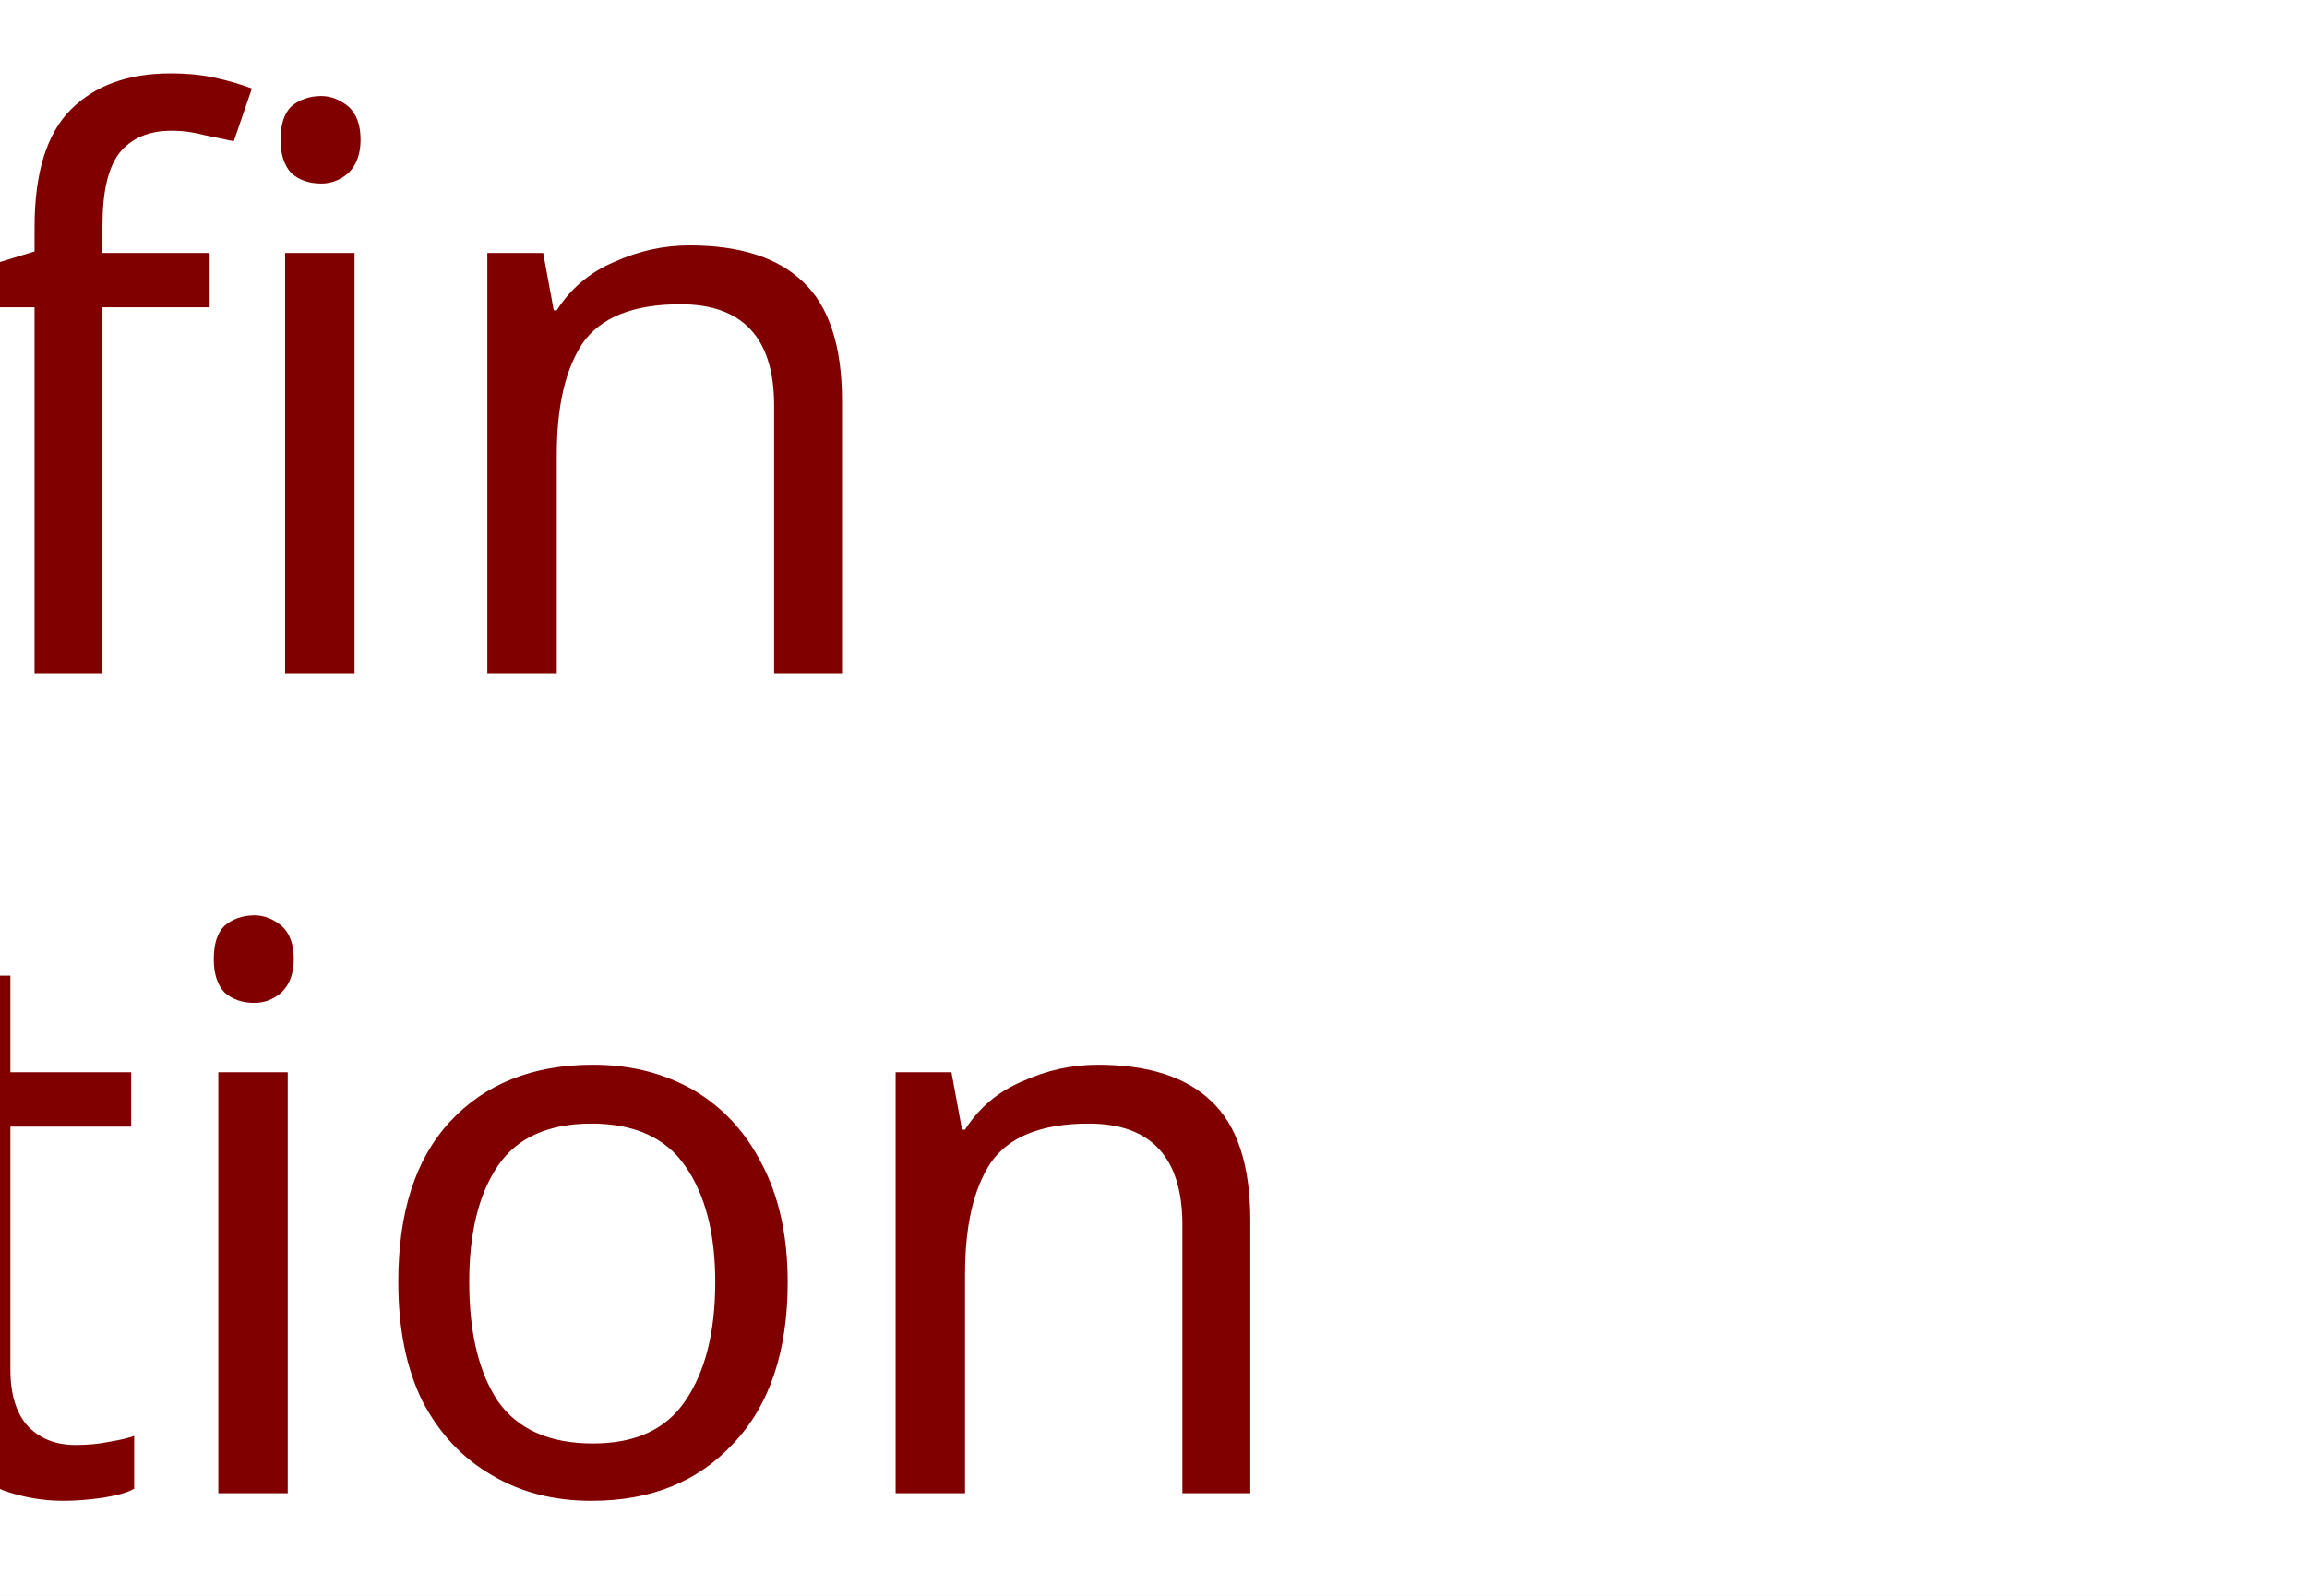
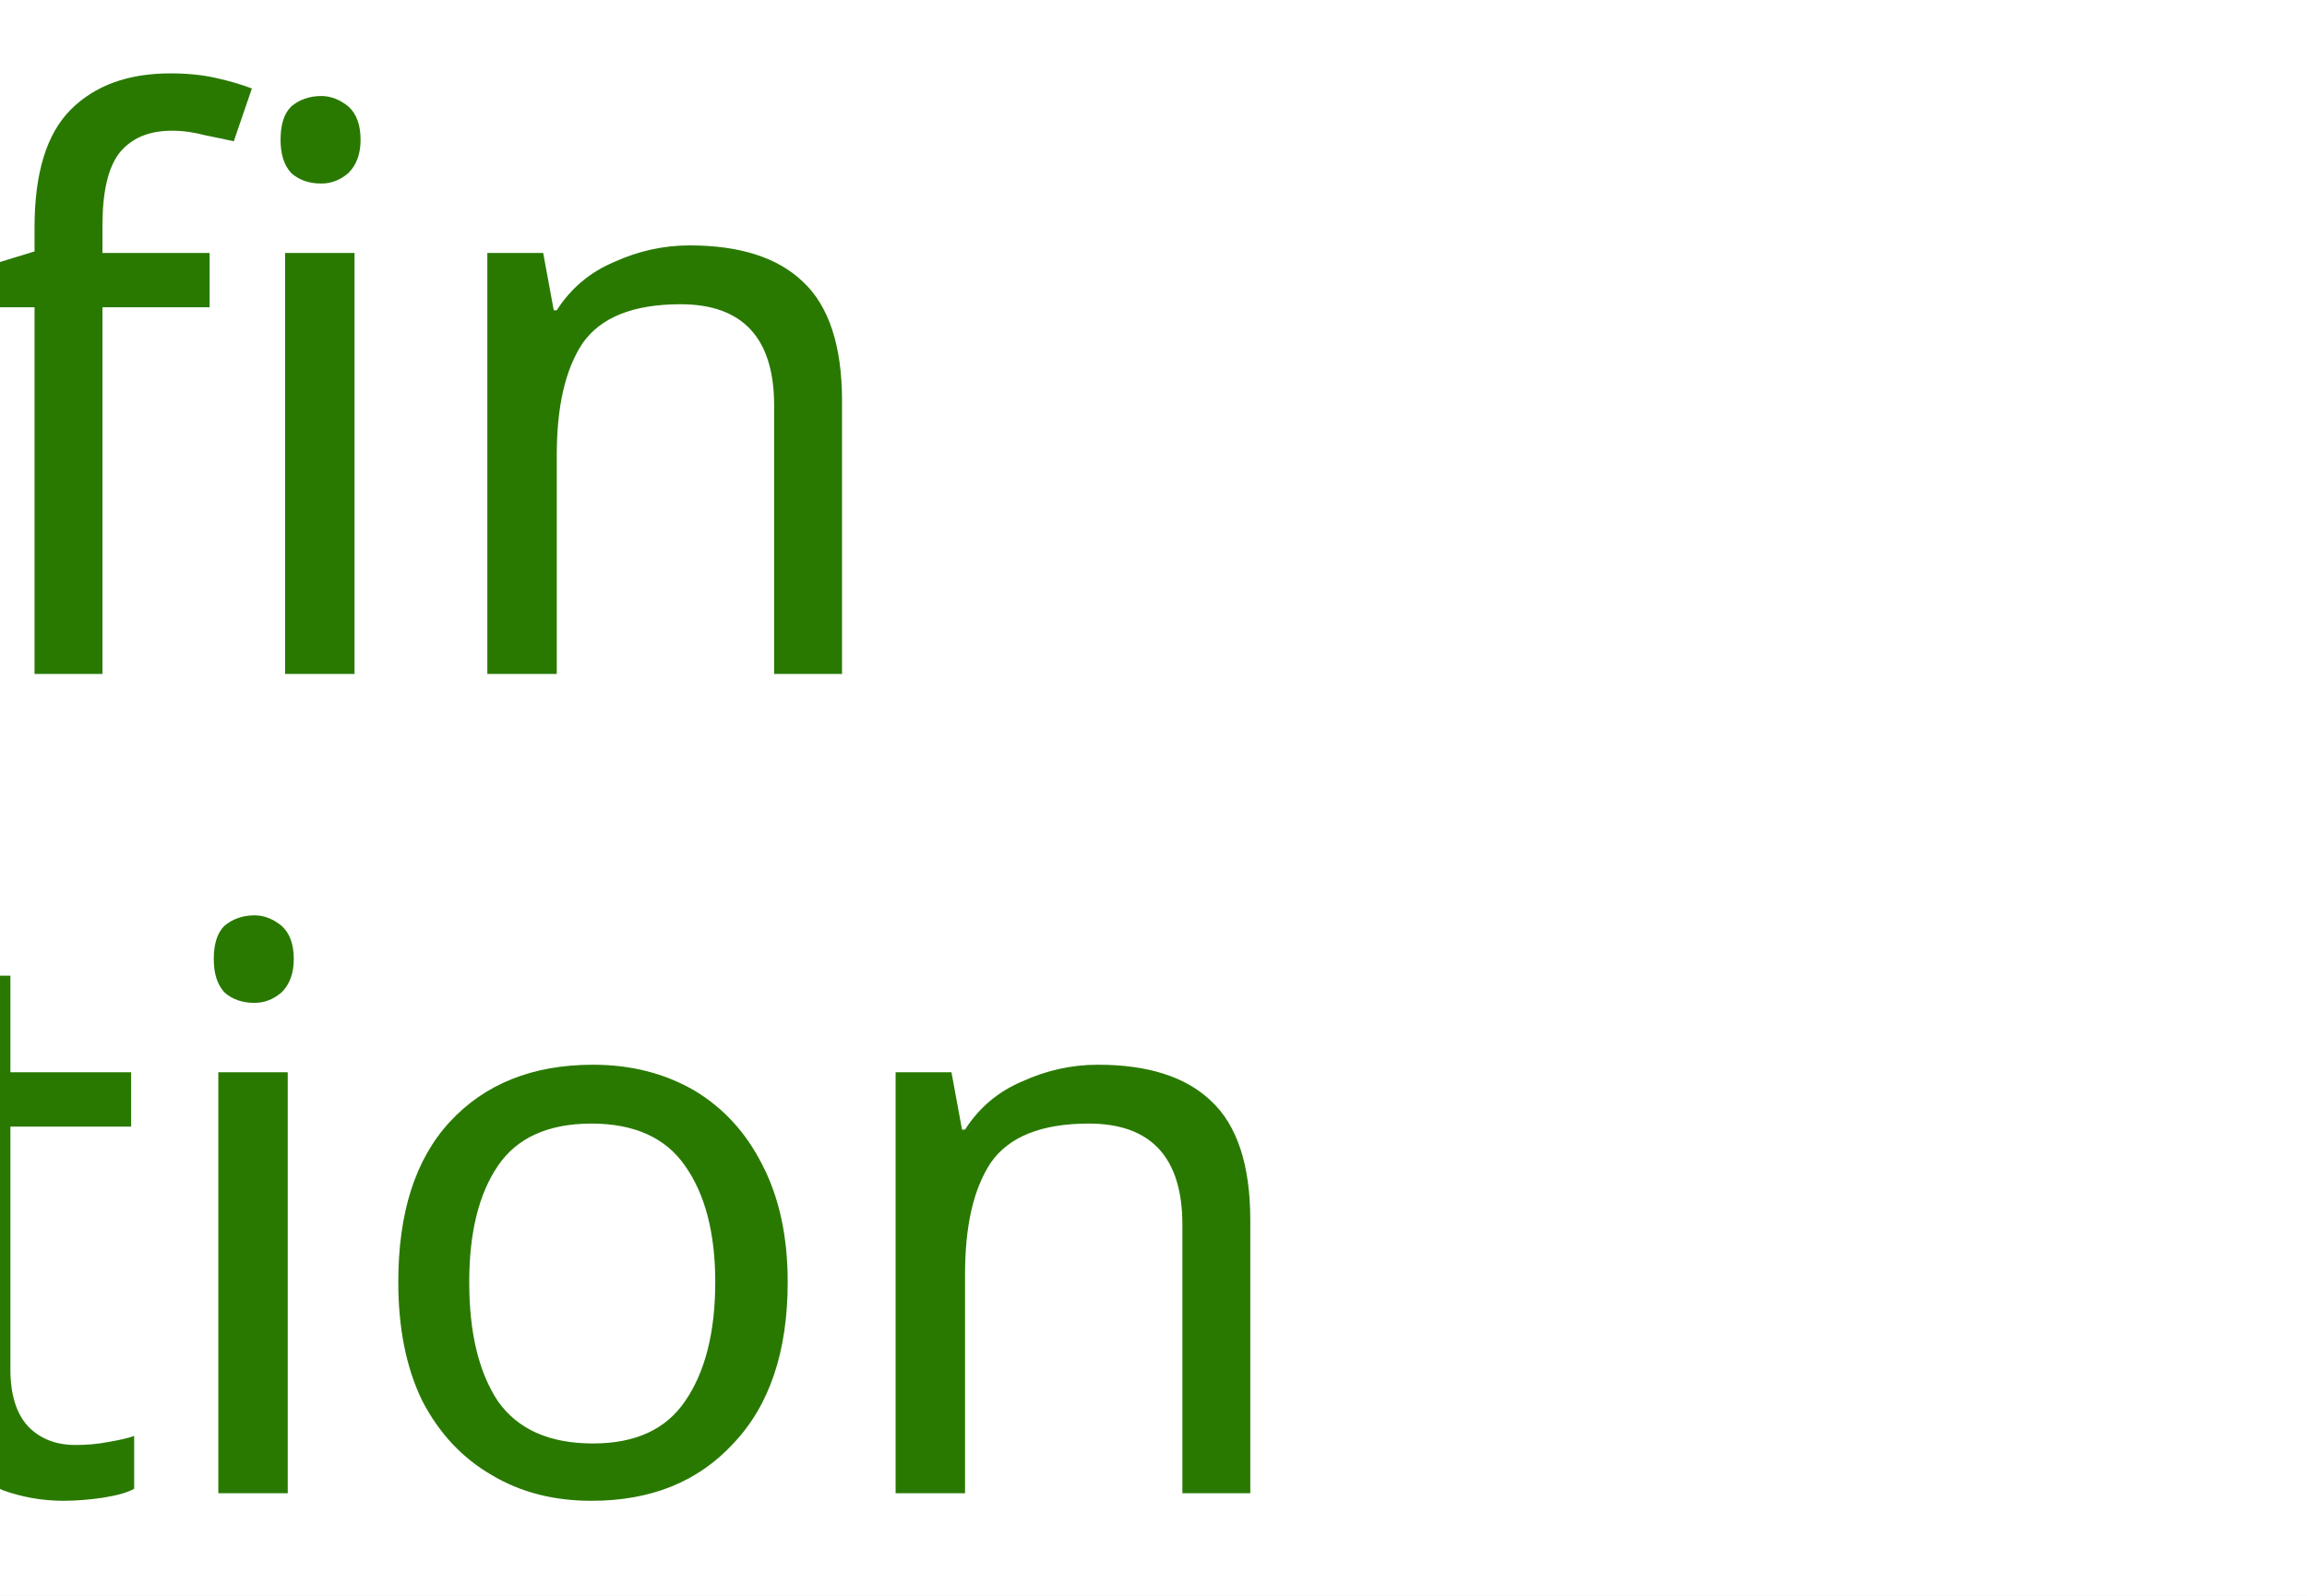
<svg xmlns="http://www.w3.org/2000/svg" width="23.883mm" height="16.524mm" viewBox="0 0 23.883 16.524" version="1.1" id="svg1">
  <defs id="defs1" />
  <g id="layer1" transform="translate(-56.24388,-83.38854)">
    <rect style="fill:#ffffff;fill-opacity:1;stroke-width:0.8;stroke-linecap:round" id="rect1" width="23.883" height="16.524" x="-80.127" y="83.389" transform="scale(-1,1)" />
    <text xml:space="preserve" style="font-size:8.124px;line-height:100%;font-family:Calibri;-inkscape-font-specification:'Calibri, Normal';text-align:end;text-anchor:end;fill:#000080;fill-opacity:1;stroke-width:0.8;stroke-linecap:round" x="80.409" y="90.368" id="text2">
-       <tspan id="tspan2" style="font-style:normal;font-variant:normal;font-weight:normal;font-stretch:normal;font-family:'Roboto Mono';-inkscape-font-specification:'Roboto Mono';fill:#800000;fill-opacity:1;stroke-width:0.8" x="80.409" y="90.368">Defin</tspan>
-       <tspan style="font-style:normal;font-variant:normal;font-weight:normal;font-stretch:normal;font-family:'Roboto Mono';-inkscape-font-specification:'Roboto Mono';fill:#800000;fill-opacity:1;stroke-width:0.8" x="80.409" y="98.853" id="tspan3">ition</tspan>
+       <tspan id="tspan2" style="font-style:normal;font-variant:normal;font-weight:normal;font-stretch:normal;font-family:'Roboto Mono';-inkscape-font-specification:'Roboto Mono';fill:#297900;fill-opacity:1;stroke-width:0.8" x="80.409" y="90.368">Defin</tspan>
+       <tspan style="font-style:normal;font-variant:normal;font-weight:normal;font-stretch:normal;font-family:'Roboto Mono';-inkscape-font-specification:'Roboto Mono';fill:#297900;fill-opacity:1;stroke-width:0.8" x="80.409" y="98.853" id="tspan3">ition</tspan>
    </text>
  </g>
</svg>
